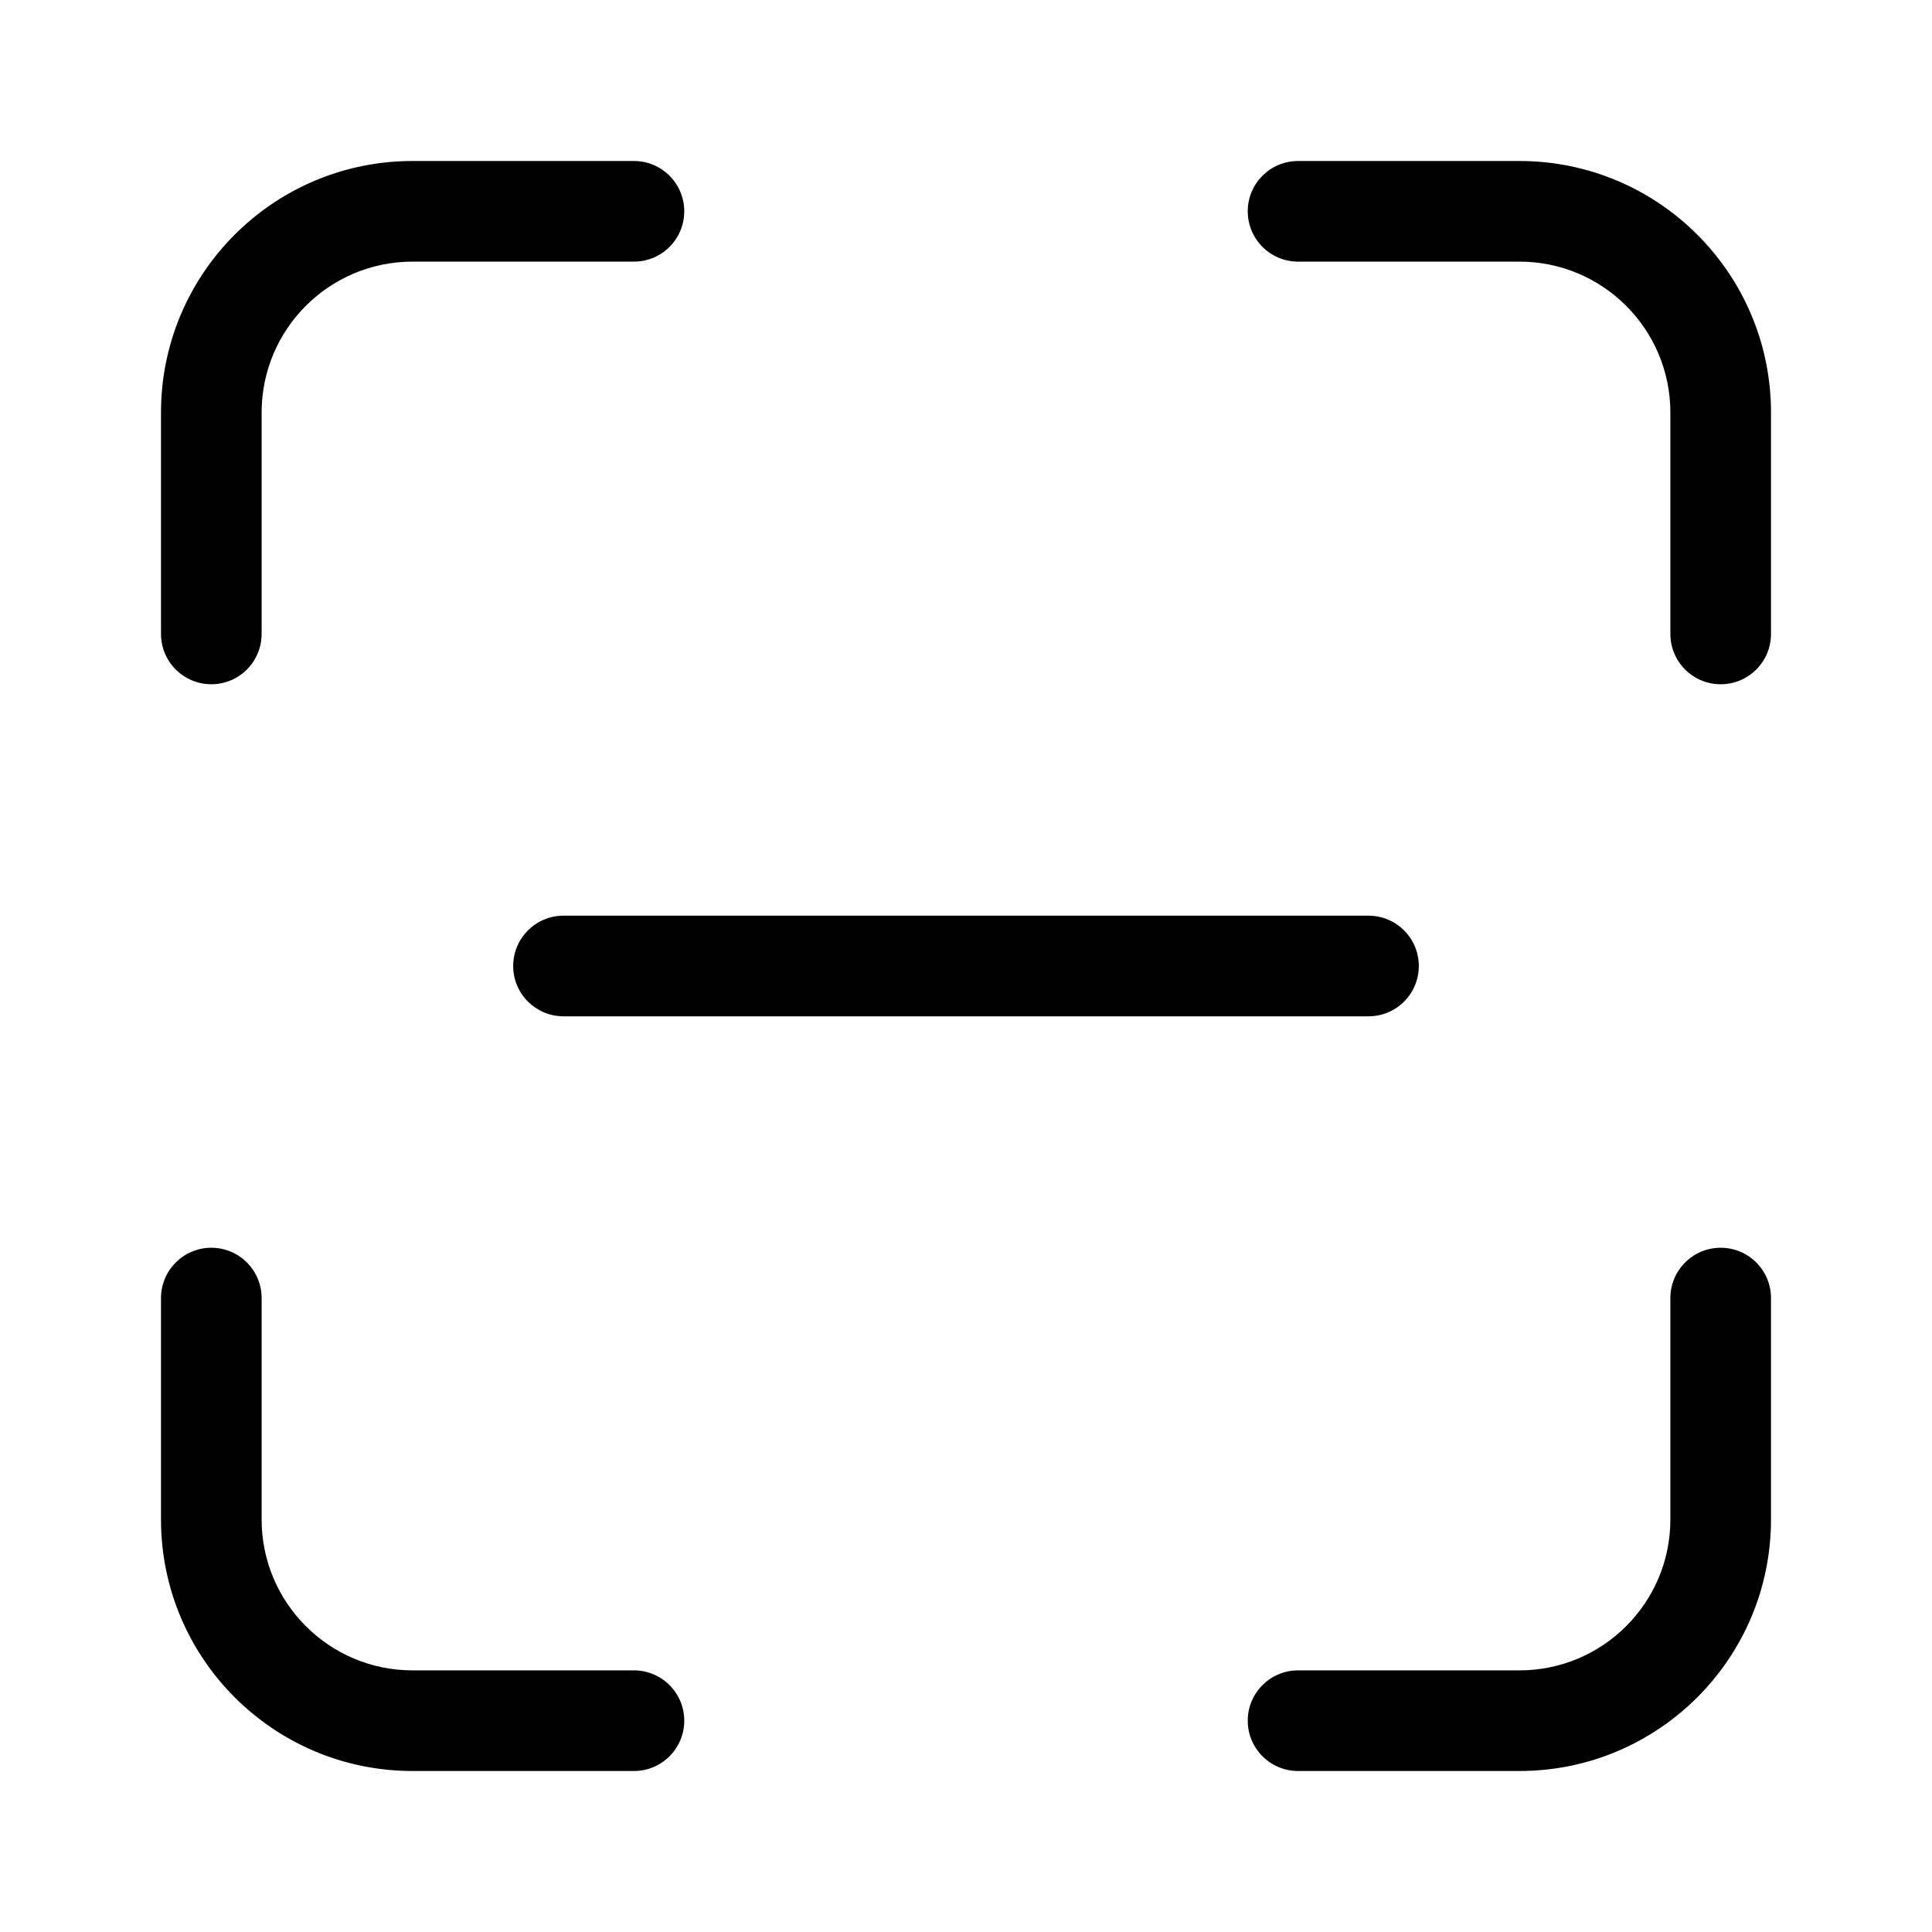
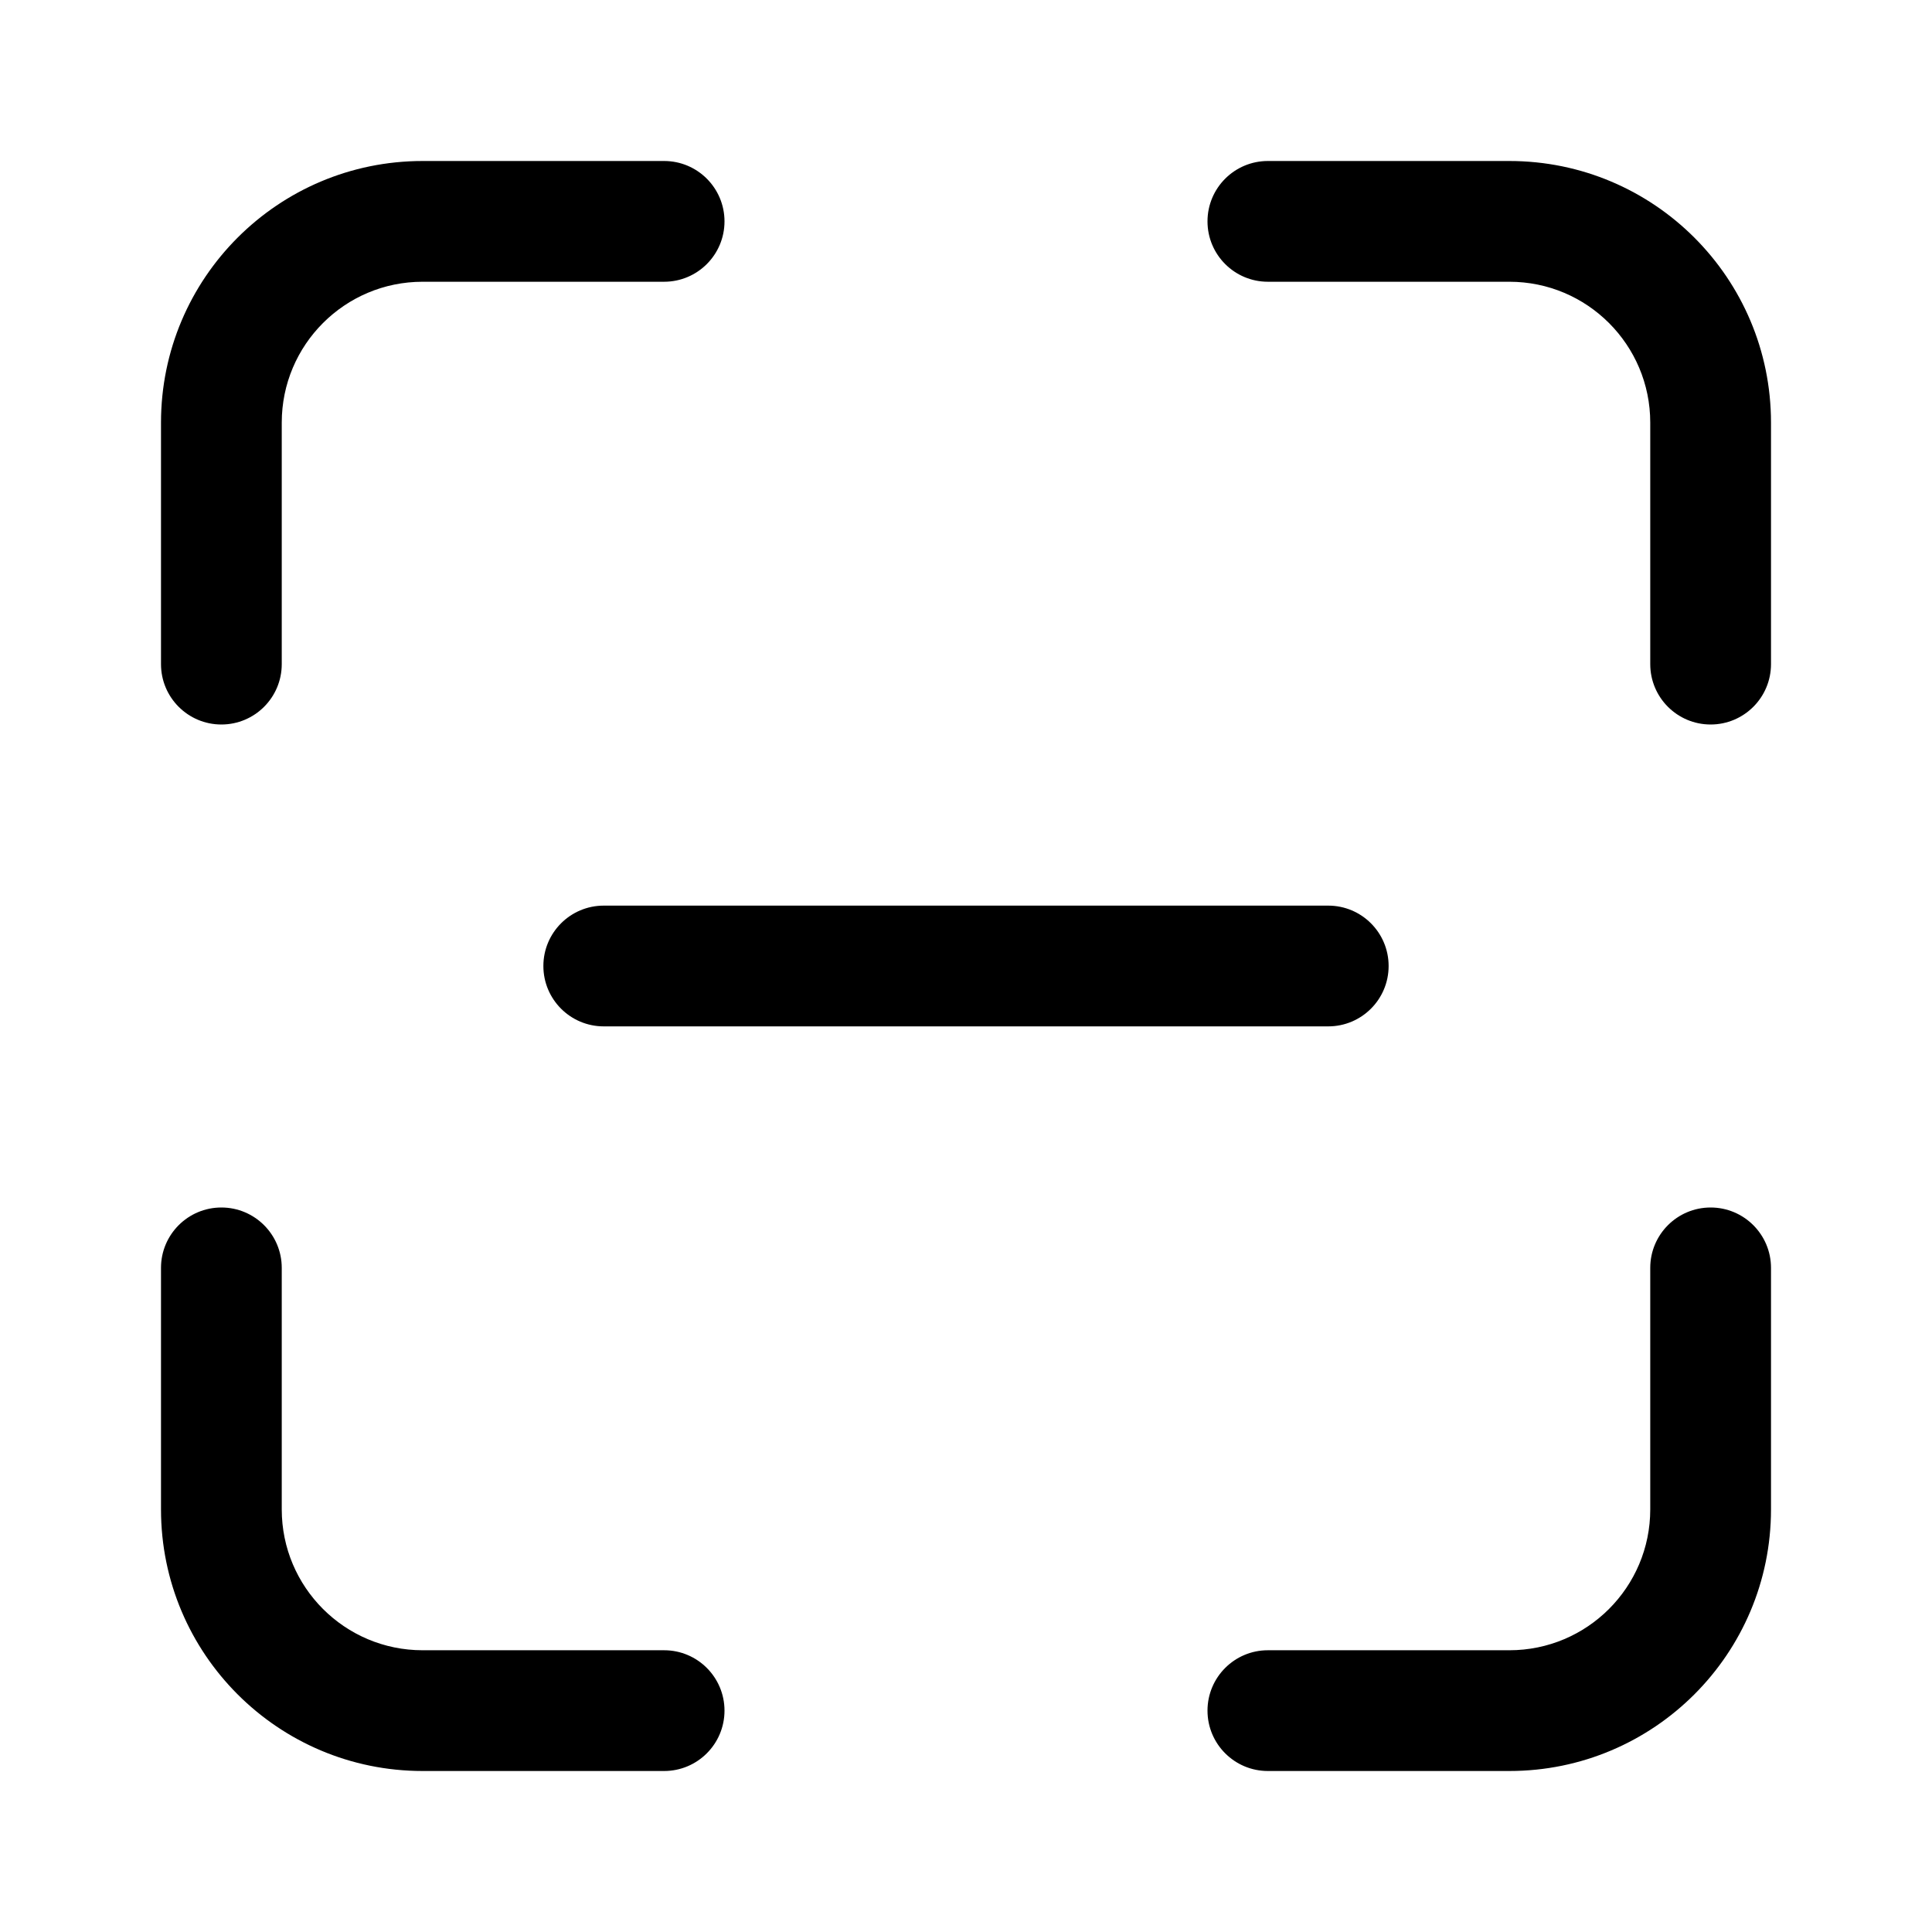
- <svg xmlns="http://www.w3.org/2000/svg" width="48" height="48" viewBox="0 0 48 48">
-   <path fill="currentColor" d="M10.25 6.5a3.75 3.75 0 0 0-3.75 3.75v5.5a1.25 1.25 0 1 1-2.5 0v-5.5A6.25 6.25 0 0 1 10.25 4h5.5a1.25 1.25 0 1 1 0 2.5zm0 35a3.75 3.75 0 0 1-3.75-3.75v-5.5a1.25 1.25 0 1 0-2.5 0v5.5A6.25 6.25 0 0 0 10.25 44h5.5a1.25 1.25 0 1 0 0-2.5zM41.5 10.25a3.75 3.75 0 0 0-3.75-3.75h-5.5a1.25 1.25 0 1 1 0-2.5h5.5A6.25 6.25 0 0 1 44 10.25v5.5a1.25 1.25 0 1 1-2.5 0zM37.75 41.5a3.75 3.75 0 0 0 3.75-3.75v-5.5a1.25 1.25 0 1 1 2.5 0v5.5A6.25 6.25 0 0 1 37.75 44h-5.5a1.25 1.25 0 1 1 0-2.5zm-25-17.5c0-.69.56-1.25 1.25-1.25h20a1.25 1.25 0 1 1 0 2.5H14c-.69 0-1.25-.56-1.25-1.25" />
+ <svg xmlns="http://www.w3.org/2000/svg" width="12" height="12" viewBox="0 0 24 24">
+   <path fill="currentColor" d="M5.25 3.5A1.75 1.75 0 0 0 3.5 5.25v3a.75.75 0 0 1-1.5 0v-3A3.25 3.25 0 0 1 5.25 2h3a.75.75 0 0 1 0 1.5zm0 17a1.75 1.75 0 0 1-1.75-1.75v-3a.75.75 0 0 0-1.5 0v3A3.25 3.25 0 0 0 5.25 22h3a.75.75 0 0 0 0-1.5zM20.5 5.25a1.75 1.75 0 0 0-1.75-1.75h-3a.75.75 0 0 1 0-1.5h3A3.25 3.25 0 0 1 22 5.25v3a.75.75 0 0 1-1.5 0zM18.75 20.5a1.75 1.75 0 0 0 1.75-1.75v-3a.75.75 0 0 1 1.5 0v3A3.25 3.25 0 0 1 18.75 22h-3a.75.75 0 0 1 0-1.5zm-12-8.5a.75.75 0 0 1 .75-.75h9a.75.75 0 0 1 0 1.5h-9a.75.75 0 0 1-.75-.75" />
</svg>
